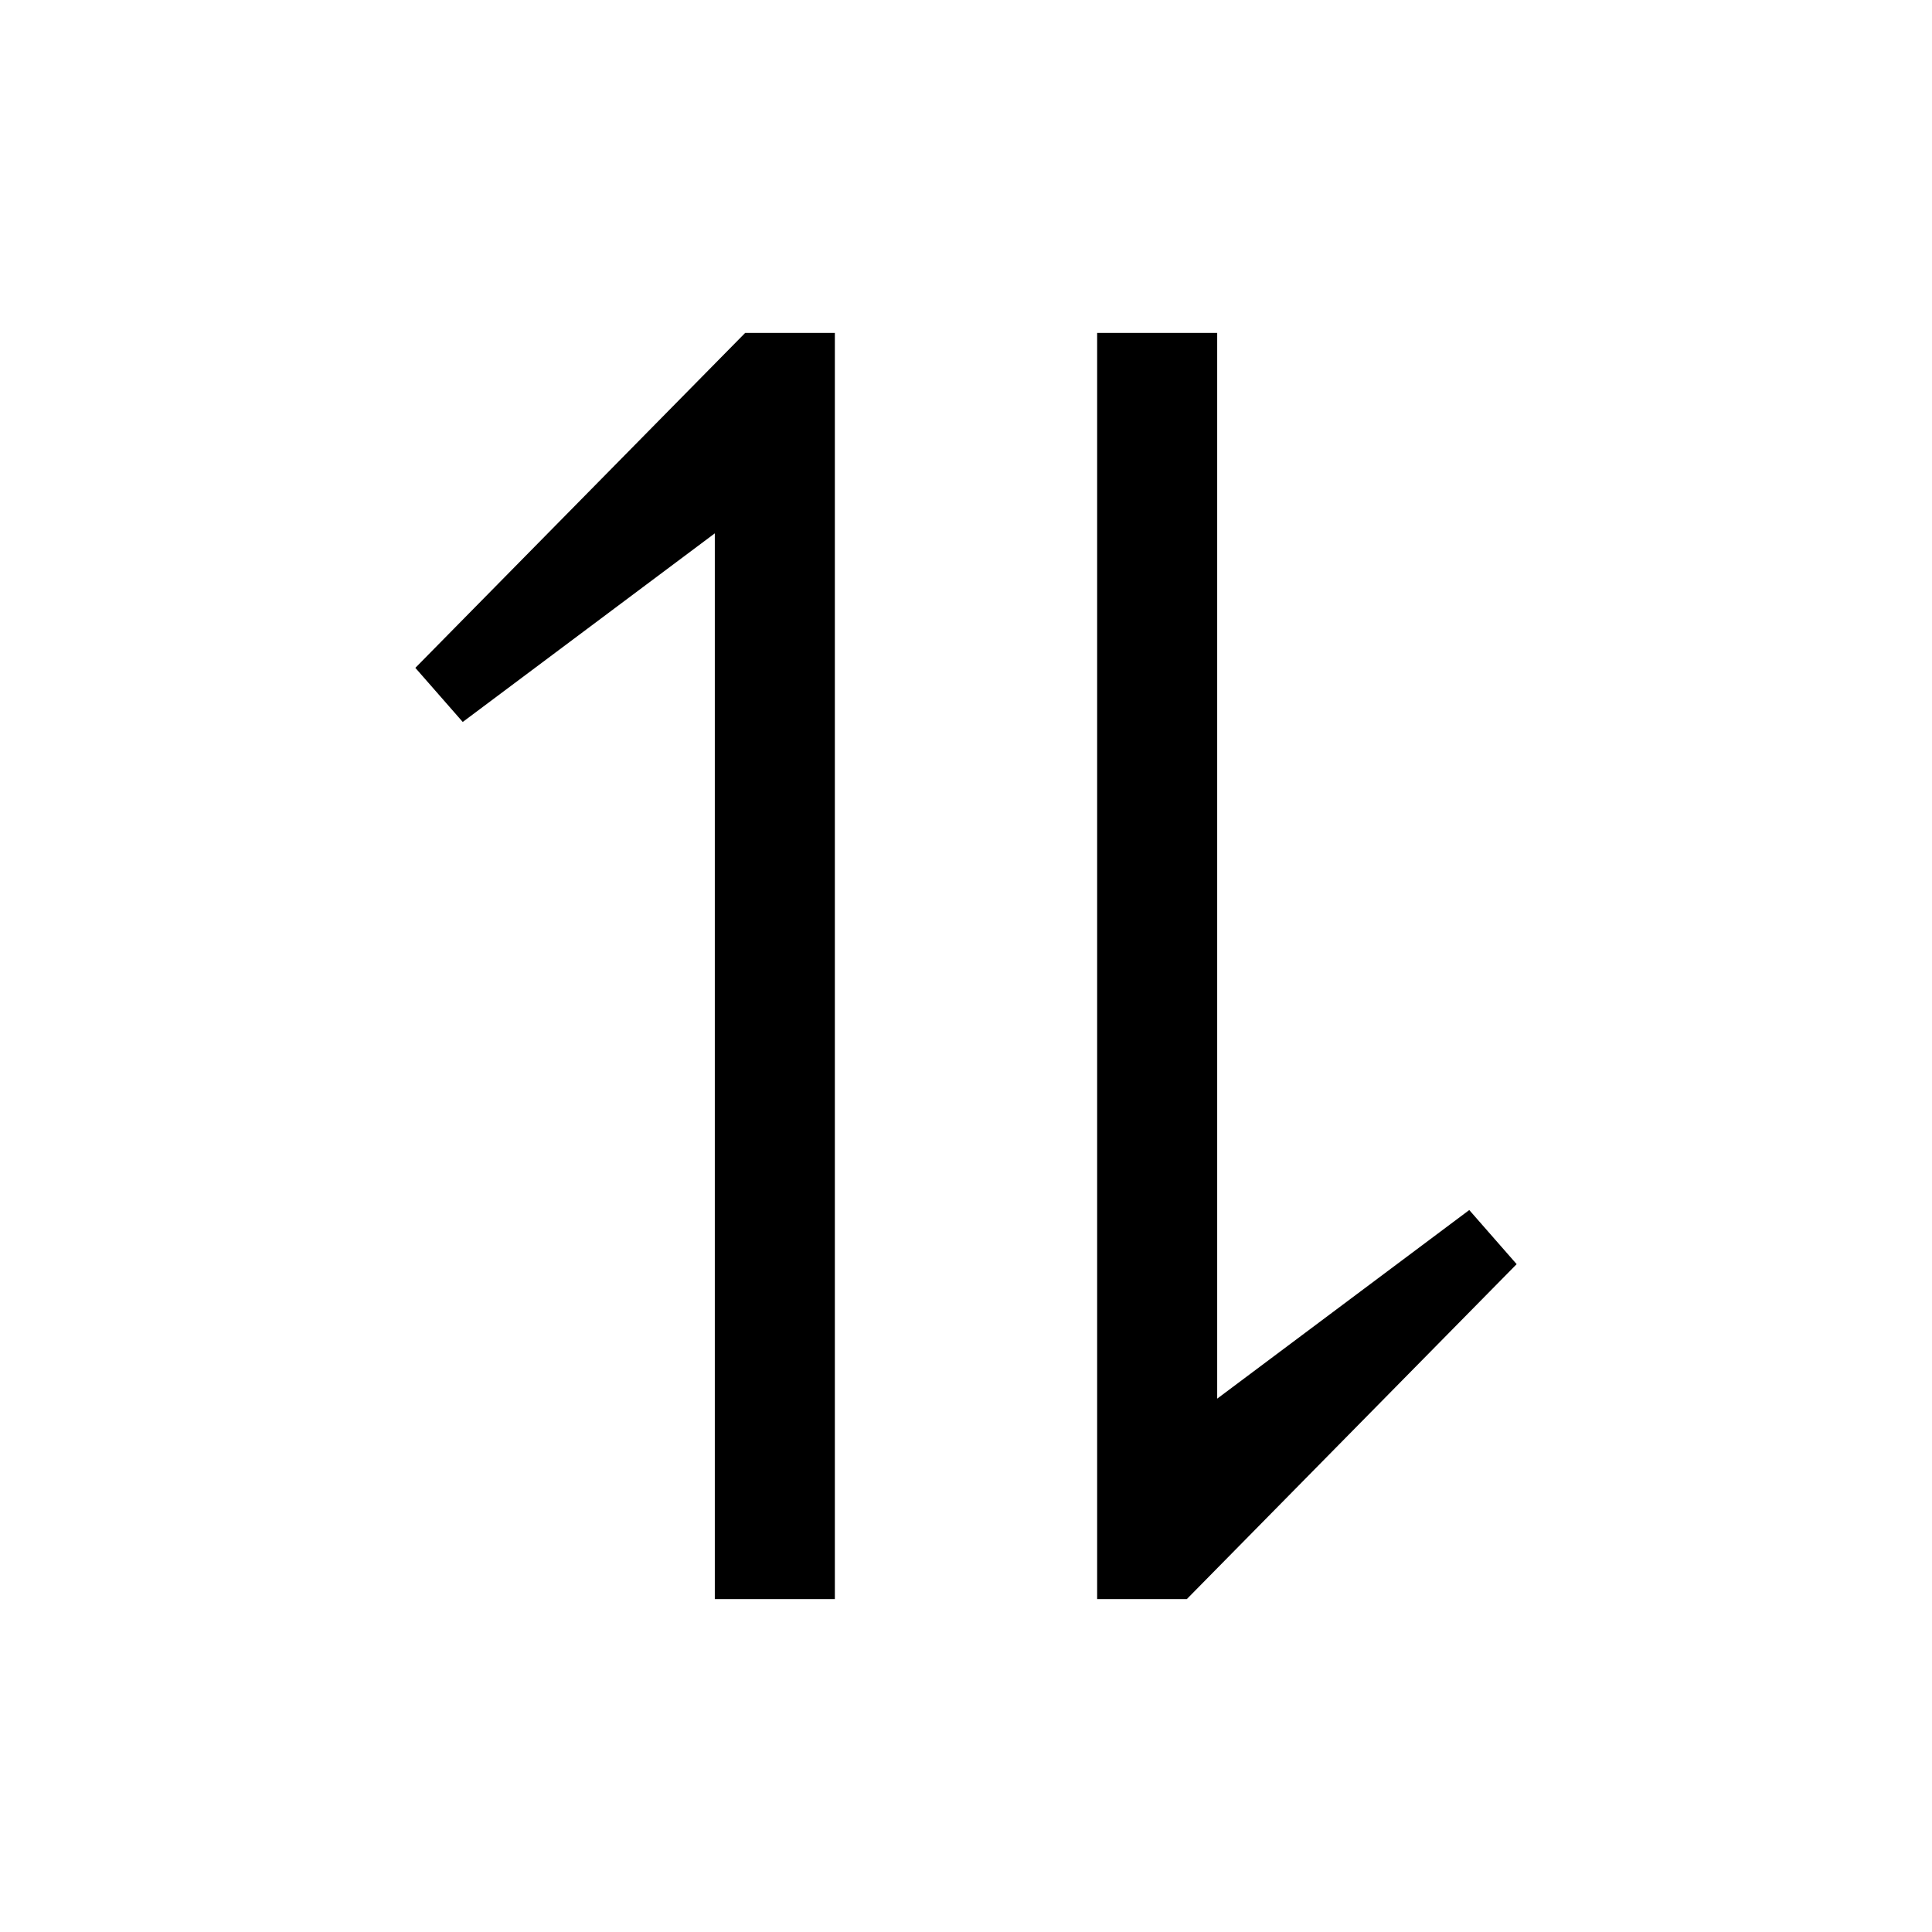
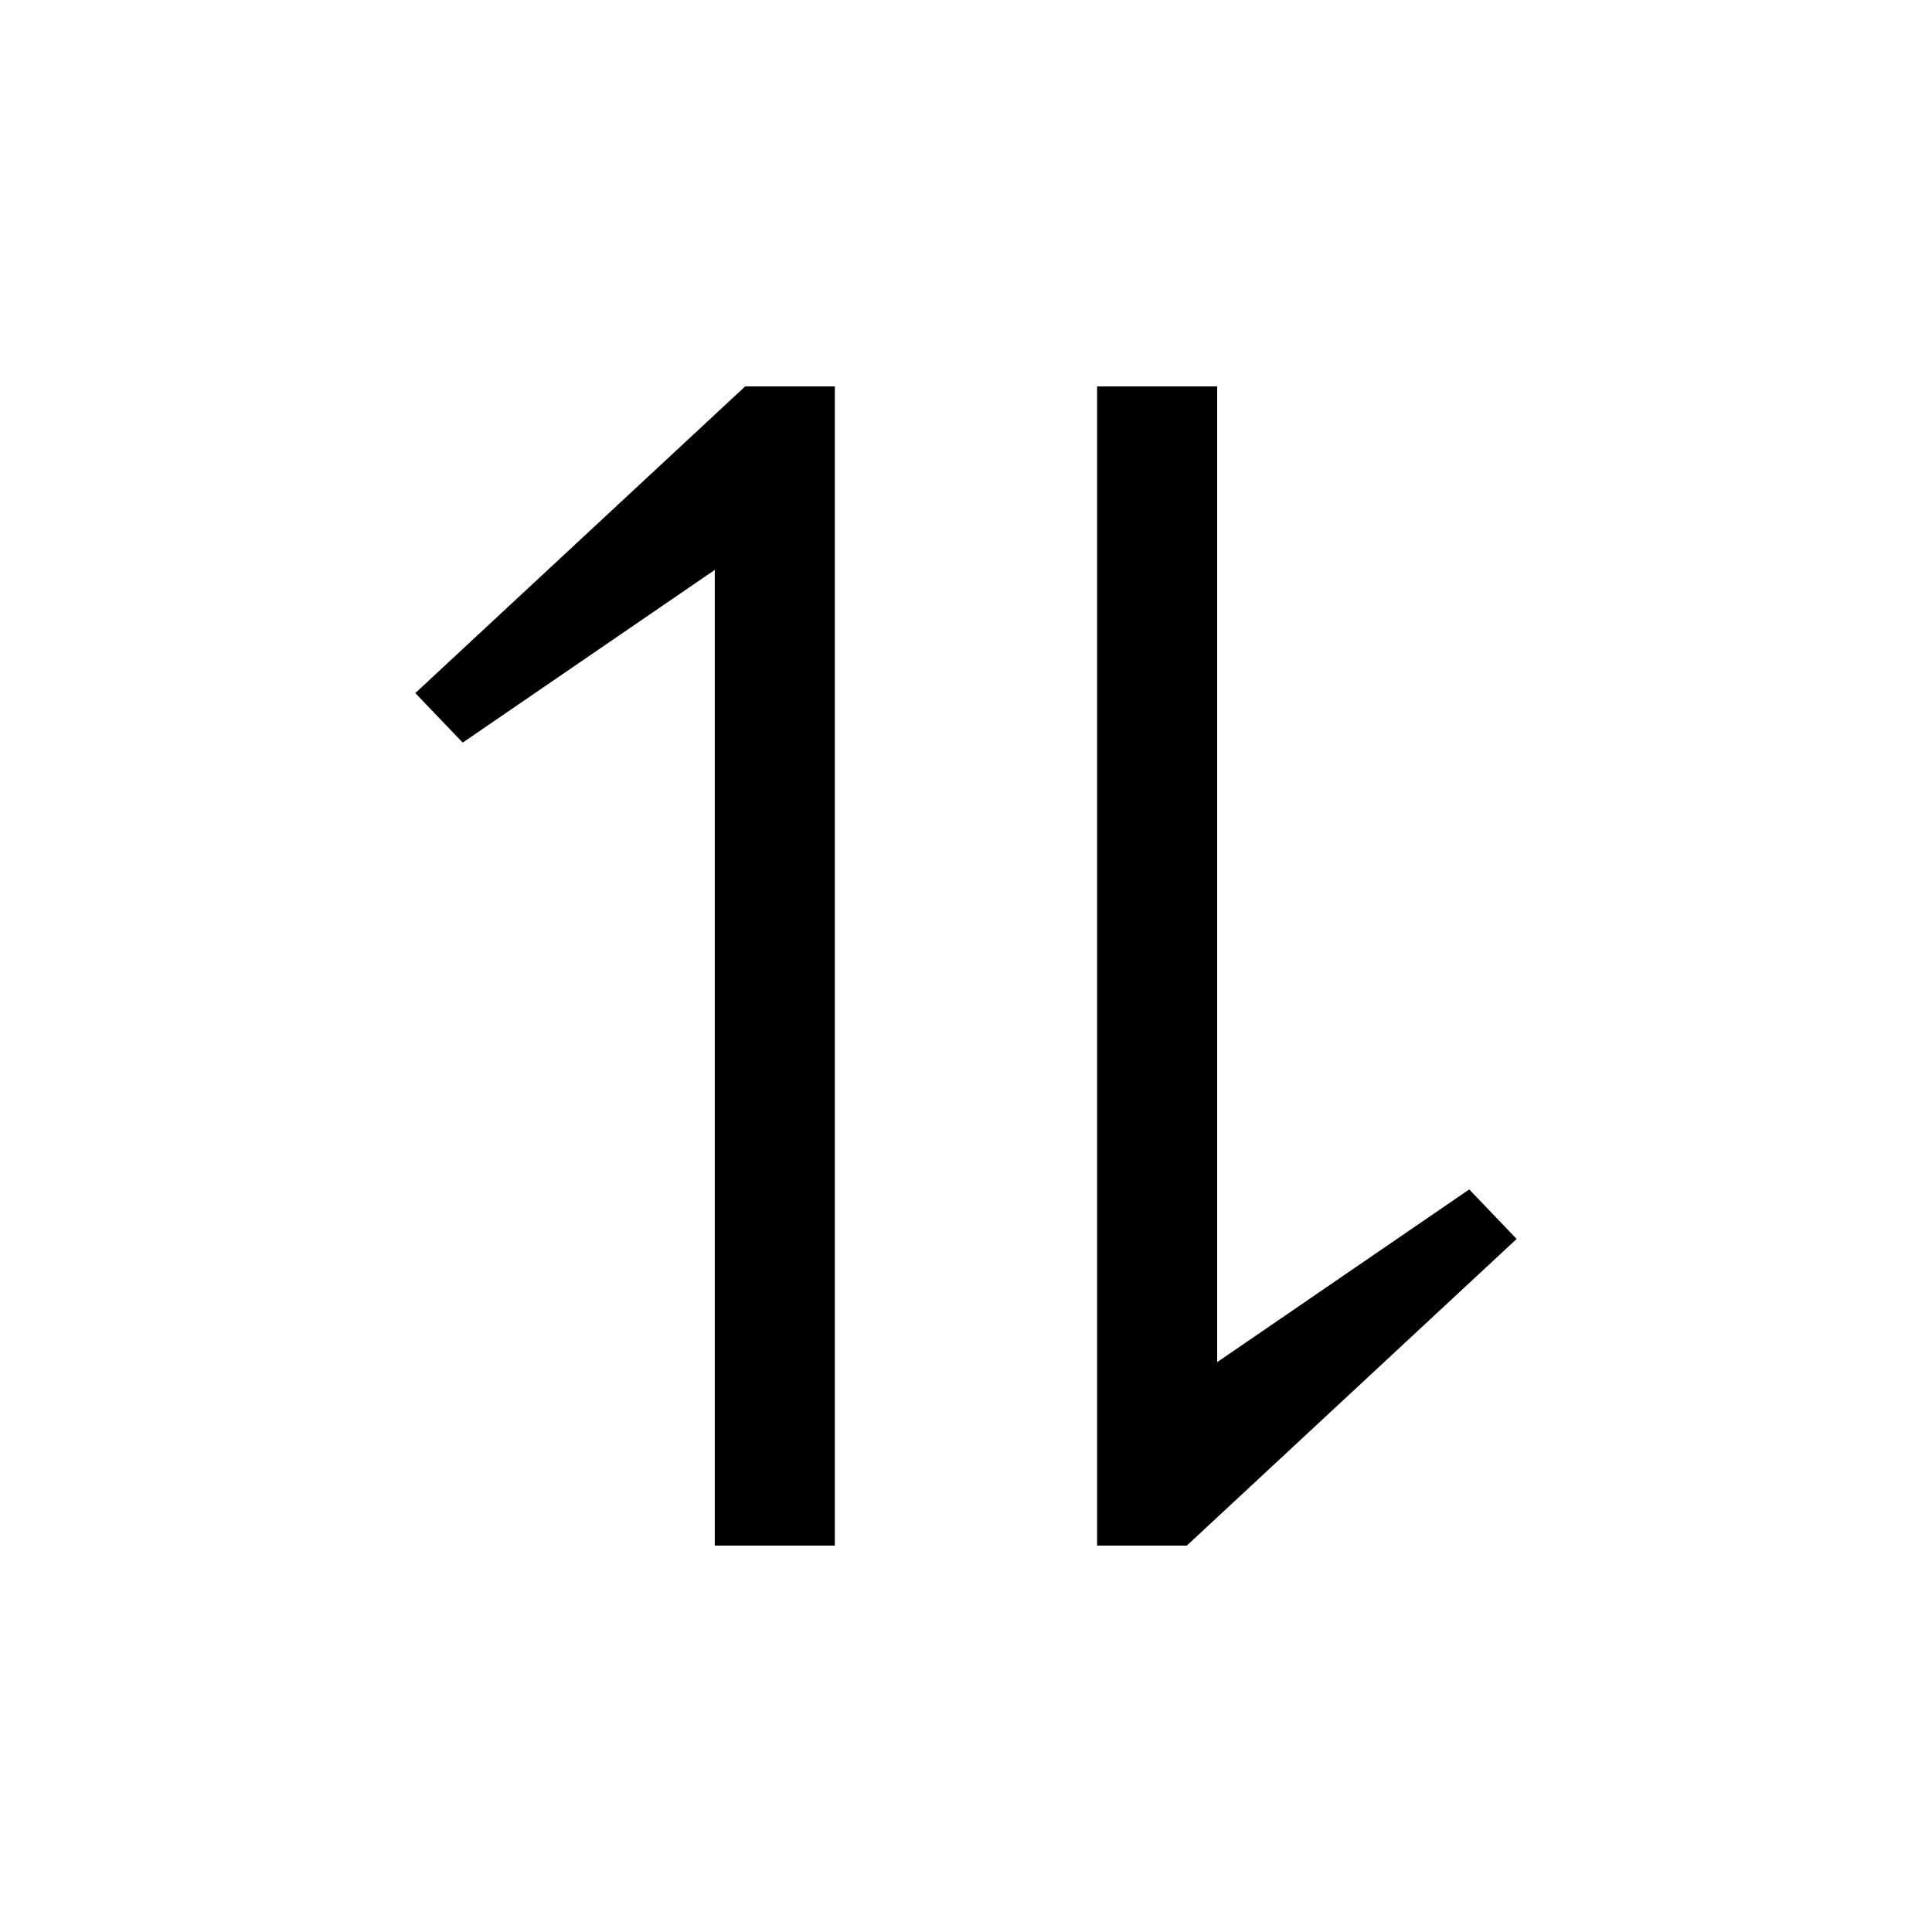
- <svg xmlns="http://www.w3.org/2000/svg" width="22" height="22" viewBox="0 0 26.458 26.458" style="display:block">
-   <g transform="translate(0,-158.75)">
-     <path fill="#000" d="m 9.789,180.649 v -14.595 l -3.452,2.583 -0.649,-0.741 4.517,-4.587 h 1.228 v 17.34 z m 6.88,-17.34 v 14.595 l 3.452,-2.583 0.649,0.741 -4.517,4.587 h -1.228 v -17.34 z" id="text10" style="font-size:23.722px;line-height:1.25;font-family:'Noto Sans Symbols 2';-inkscape-font-specification:'Noto Sans Symbols 2, Normal';stroke-width:0.247" aria-label="⥮" />
+ <svg xmlns="http://www.w3.org/2000/svg" width="100" height="100" viewBox="0 0 26.458 26.458" version="1.1" id="svg1">
+   <defs id="defs1" />
+   <g id="layer2" style="display:inline" transform="translate(0,-158.75)">
+     <path d="m 9.366,188.035 v -13.965 l -3.303,2.472 -0.621,-0.709 4.322,-4.389 h 1.175 v 16.591 z m 6.583,-16.591 v 13.965 l 3.303,-2.472 0.621,0.709 -4.322,4.389 h -1.175 v -16.591 z" id="text10" style="font-size:22.698px;line-height:1.25;font-family:'Noto Sans Symbols 2';-inkscape-font-specification:'Noto Sans Symbols 2, Normal';stroke-width:0.247" transform="scale(1.045123,0.9568251)" aria-label="⥮" />
  </g>
</svg>
